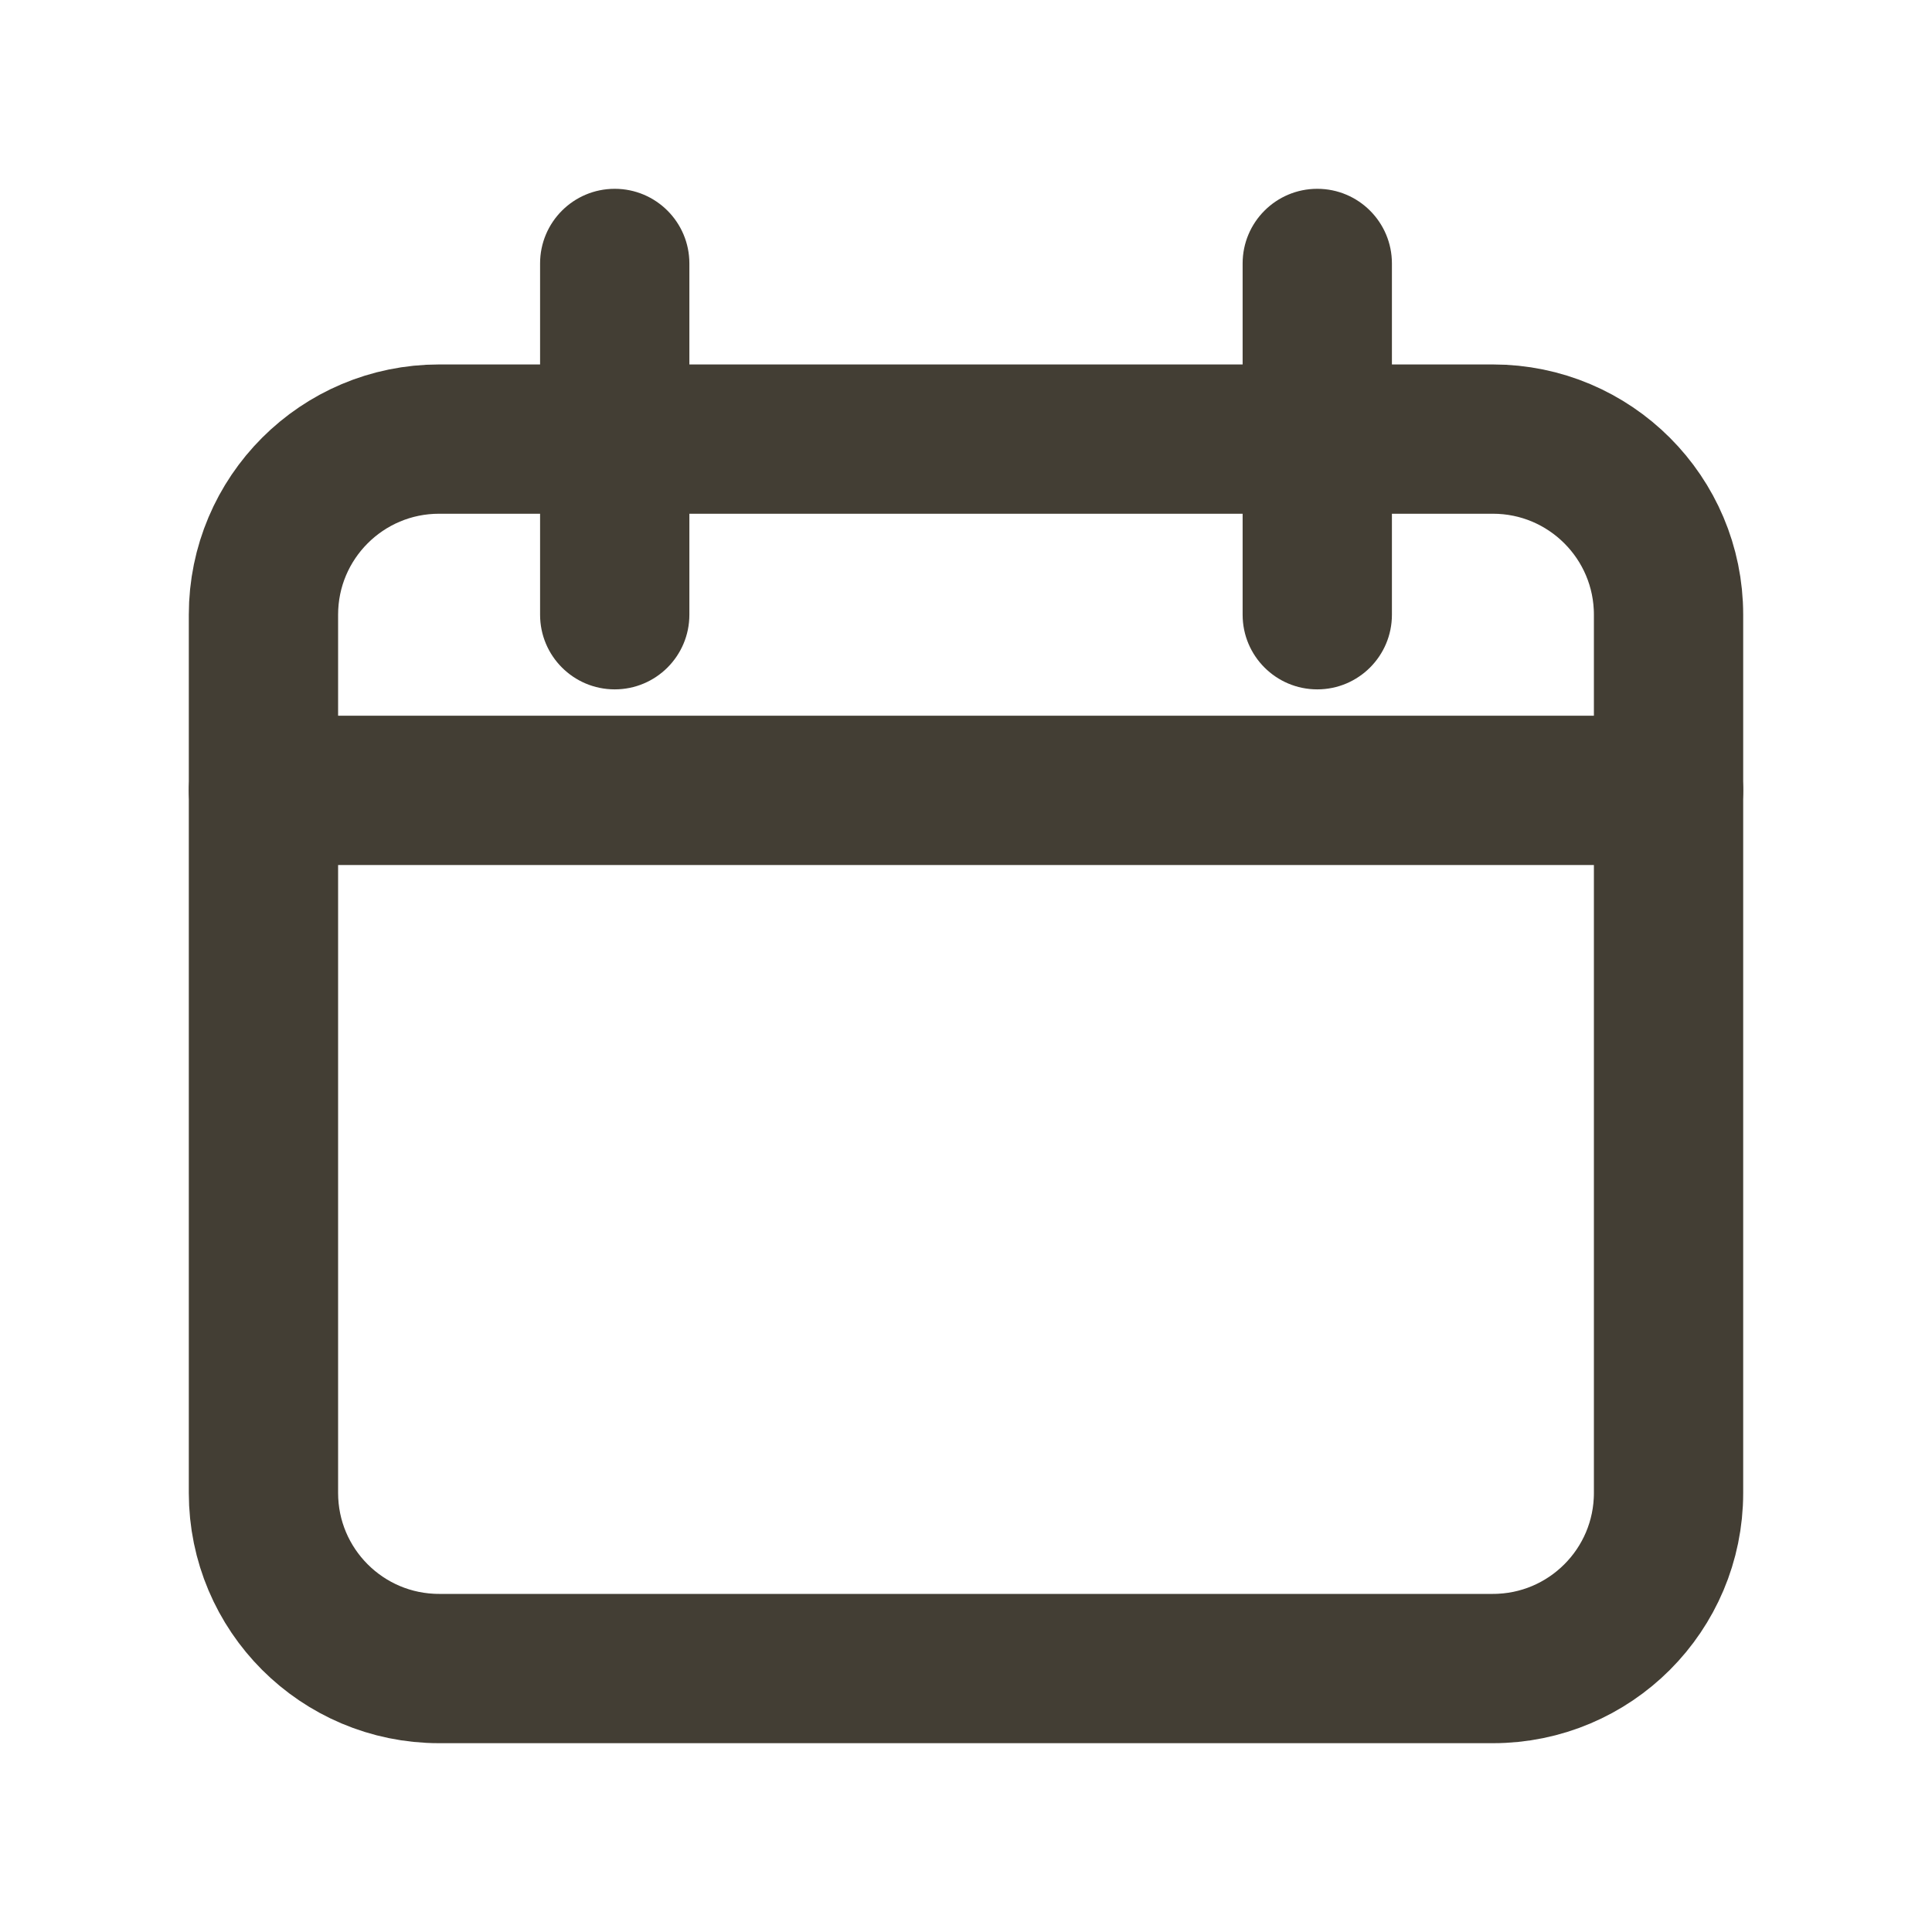
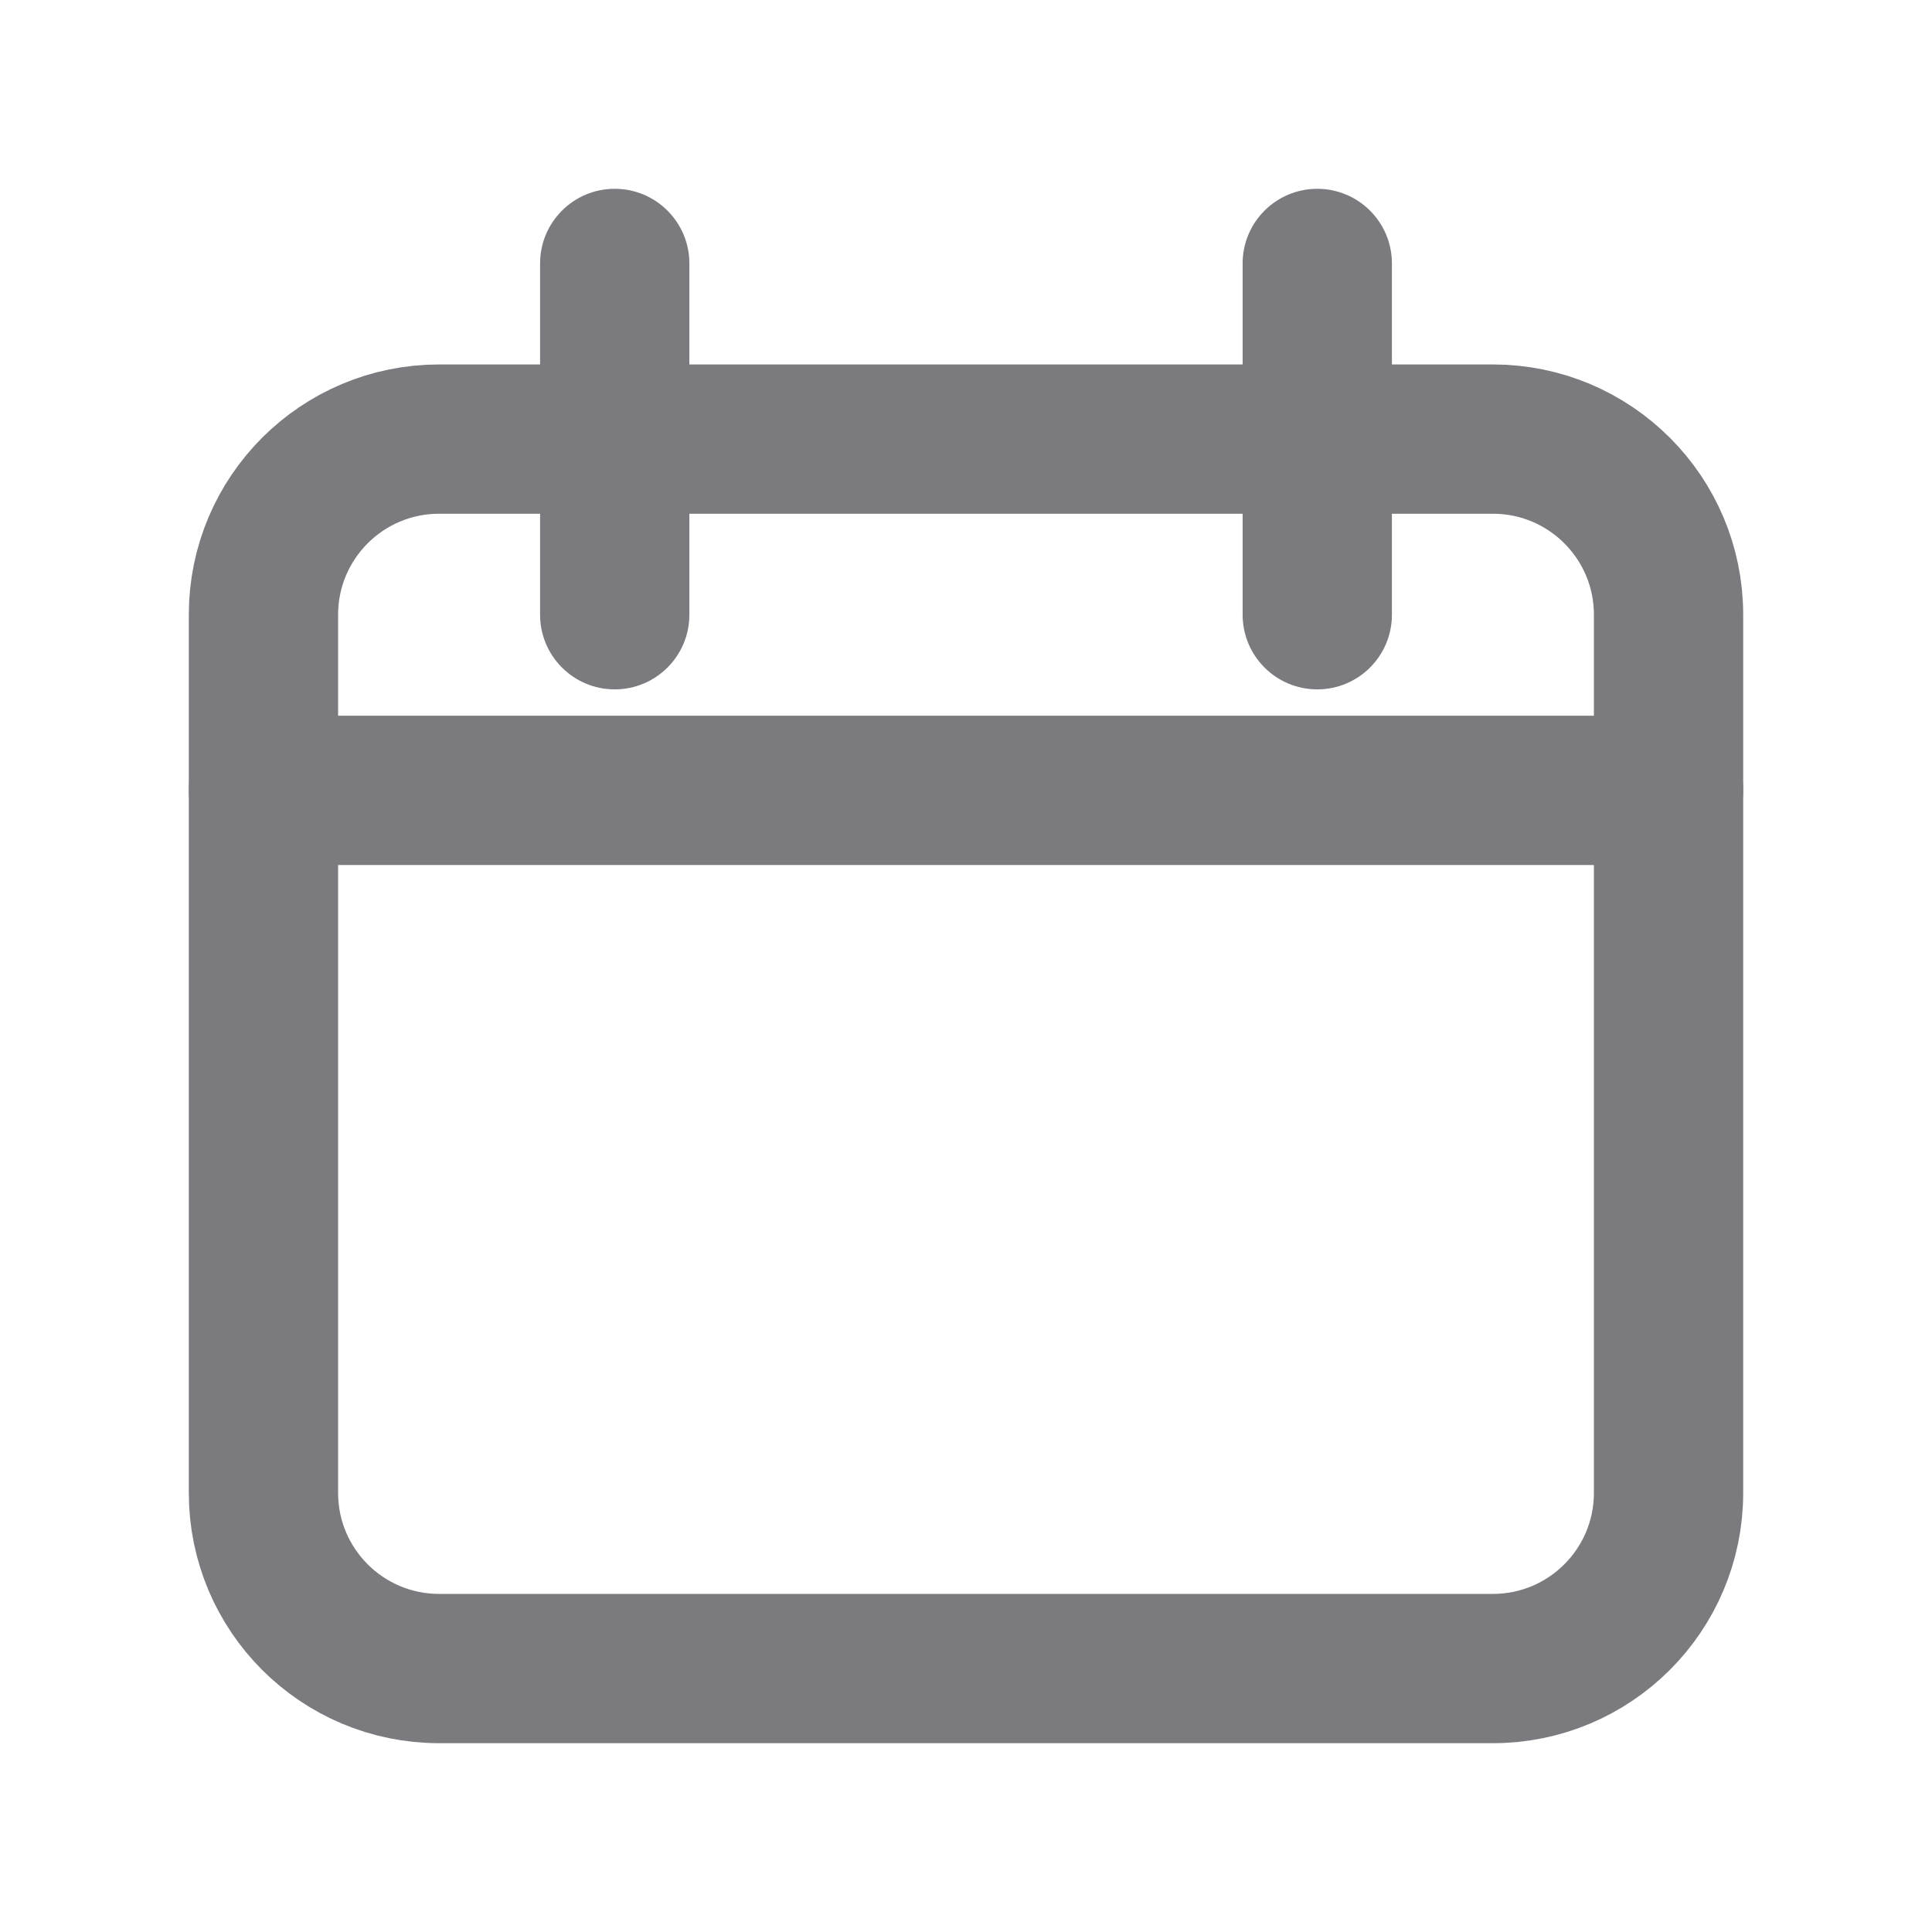
<svg xmlns="http://www.w3.org/2000/svg" width="22" height="22">
-   <rect x="3" y="5" width="16" height="14" rx="2" fill="none" stroke="#433E34" stroke-width="1.7" />
-   <path fill="#433E34" d="M7 2.15a.85.85 0 0 0-.85.85v4a.85.85 0 0 0 1.7 0V3A.85.85 0 0 0 7 2.15Zm8 0a.85.85 0 0 0-.85.85v4a.85.85 0 0 0 1.7 0V3a.85.85 0 0 0-.85-.85ZM3 8.15a.85.85 0 0 0 0 1.7h16a.85.85 0 0 0 0-1.7H3Z" />
+   <rect x="3" y="5" width="16" height="14" rx="2" fill="none" stroke="#7B7A7E" stroke-width="1.7" />
+   <path fill="#7B7A7E" d="M7 2.15a.85.85 0 0 0-.85.85v4a.85.85 0 0 0 1.7 0V3A.85.85 0 0 0 7 2.15Zm8 0a.85.85 0 0 0-.85.85v4a.85.85 0 0 0 1.7 0V3a.85.85 0 0 0-.85-.85ZM3 8.15a.85.85 0 0 0 0 1.7h16a.85.85 0 0 0 0-1.7H3Z" />
</svg>
